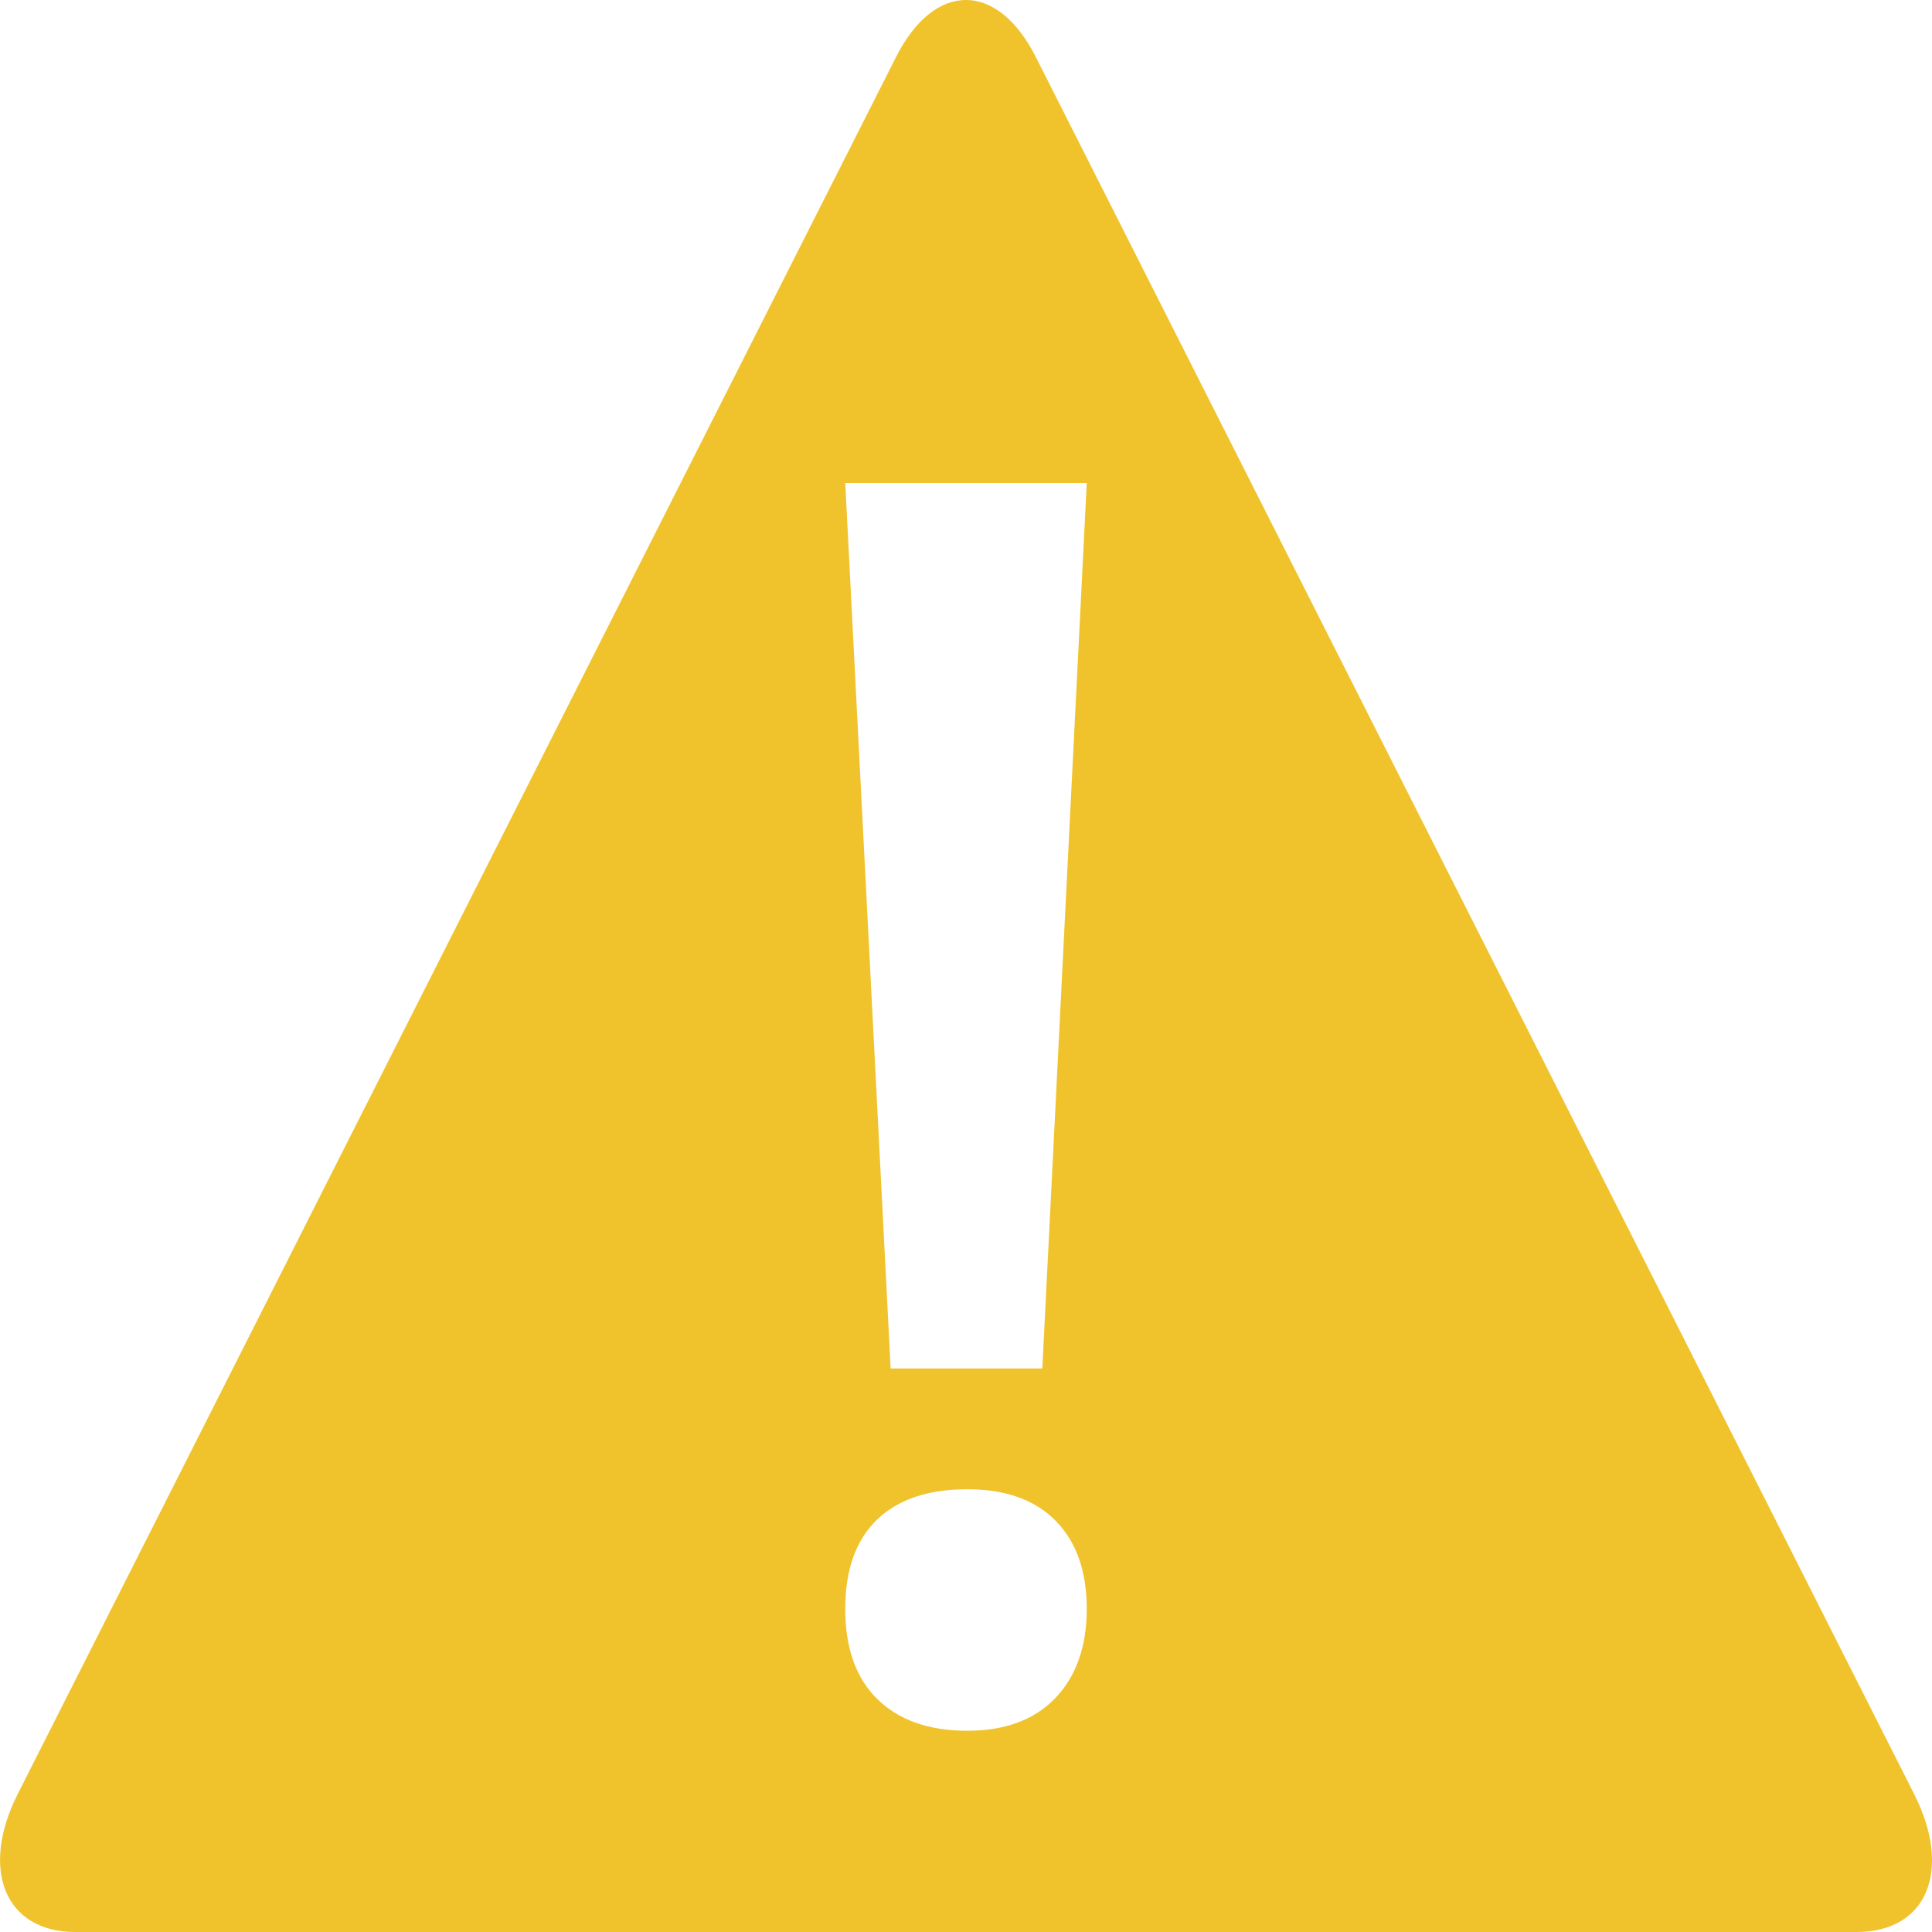
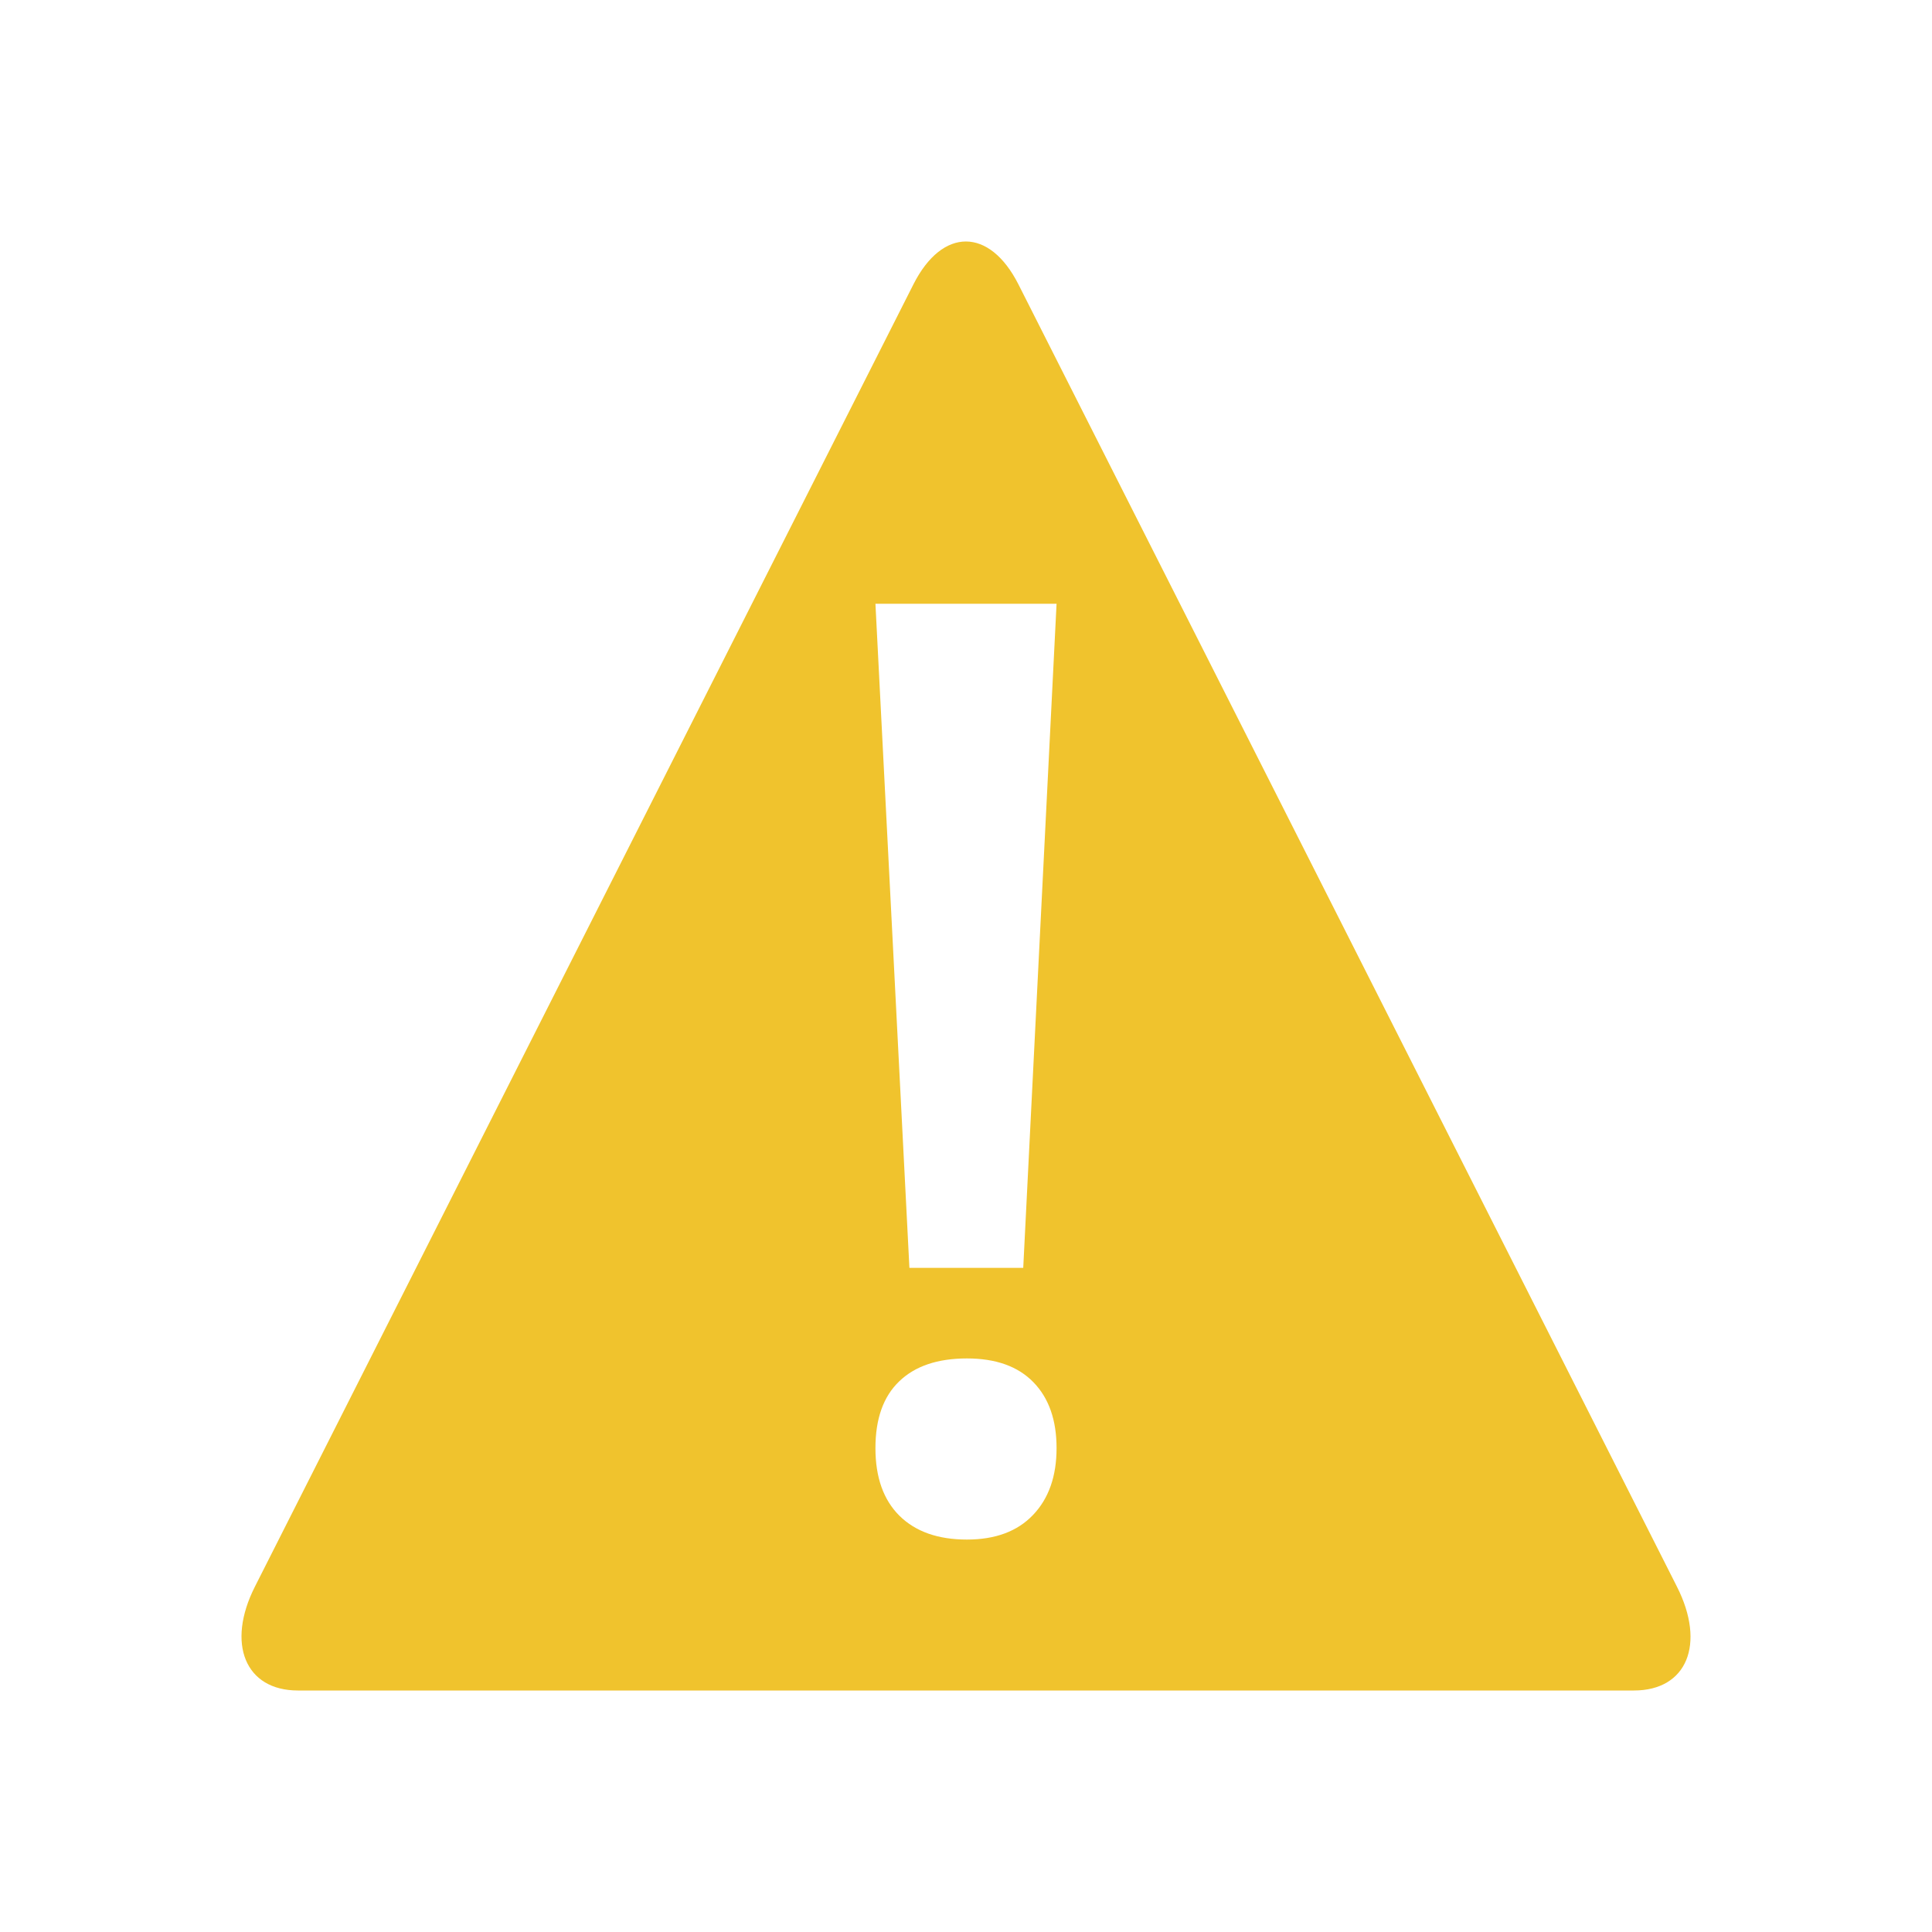
- <svg xmlns="http://www.w3.org/2000/svg" width="12px" height="12px" viewBox="0 0 12 12" version="1.1">
-   <g id="All-use-case" stroke="none" stroke-width="1" fill="none" fill-rule="evenodd">
-     <g id="checkmark-4" transform="translate(-2, -2)" fill="#F0C32D">
-       <g id="Icons-/-System-/-Text-Field-/-Warning">
-         <g transform="translate(2, 2)" id="Warning-Icon">
-           <path d="M0.467,12 C0.031,12 -0.127,11.612 0.111,11.141 L5.565,0.355 C5.805,-0.12 6.196,-0.117 6.434,0.355 L11.888,11.141 C12.128,11.615 11.971,12 11.531,12 L0.467,12 Z M6.474,8.5 L6.75,3 L5.25,3 L5.532,8.5 L6.474,8.5 Z M5.25,9.993 C5.25,10.235 5.316,10.422 5.449,10.553 C5.582,10.684 5.769,10.75 6.008,10.75 C6.243,10.75 6.426,10.682 6.556,10.546 C6.685,10.41 6.75,10.225 6.75,9.993 C6.75,9.76 6.686,9.578 6.558,9.447 C6.43,9.316 6.247,9.25 6.008,9.25 C5.765,9.25 5.578,9.313 5.447,9.439 C5.316,9.566 5.25,9.75 5.25,9.993 Z" />
-         </g>
-       </g>
-     </g>
-   </g>
+ <svg xmlns="http://www.w3.org/2000/svg" width="24" height="24" viewBox="0 0 24 24" fill="none">
+   <path fill-rule="evenodd" clip-rule="evenodd" d="M3.701 21C3.046 21 2.809 20.418 3.166 19.711L11.347 3.532C11.707 2.82 12.293 2.825 12.651 3.532L20.832 19.711C21.192 20.423 20.956 21 20.297 21H3.701ZM12.711 15.75H11.297L10.875 7.5H13.125L12.711 15.75ZM11.171 17.159C10.973 17.348 10.875 17.625 10.875 17.989C10.875 18.353 10.975 18.633 11.174 18.83C11.374 19.027 11.653 19.125 12.011 19.125C12.365 19.125 12.639 19.023 12.833 18.819C13.028 18.615 13.125 18.338 13.125 17.989C13.125 17.64 13.029 17.367 12.837 17.17C12.645 16.973 12.37 16.875 12.011 16.875C11.648 16.875 11.367 16.97 11.171 17.159Z" fill="#F0C32D" />
</svg>
